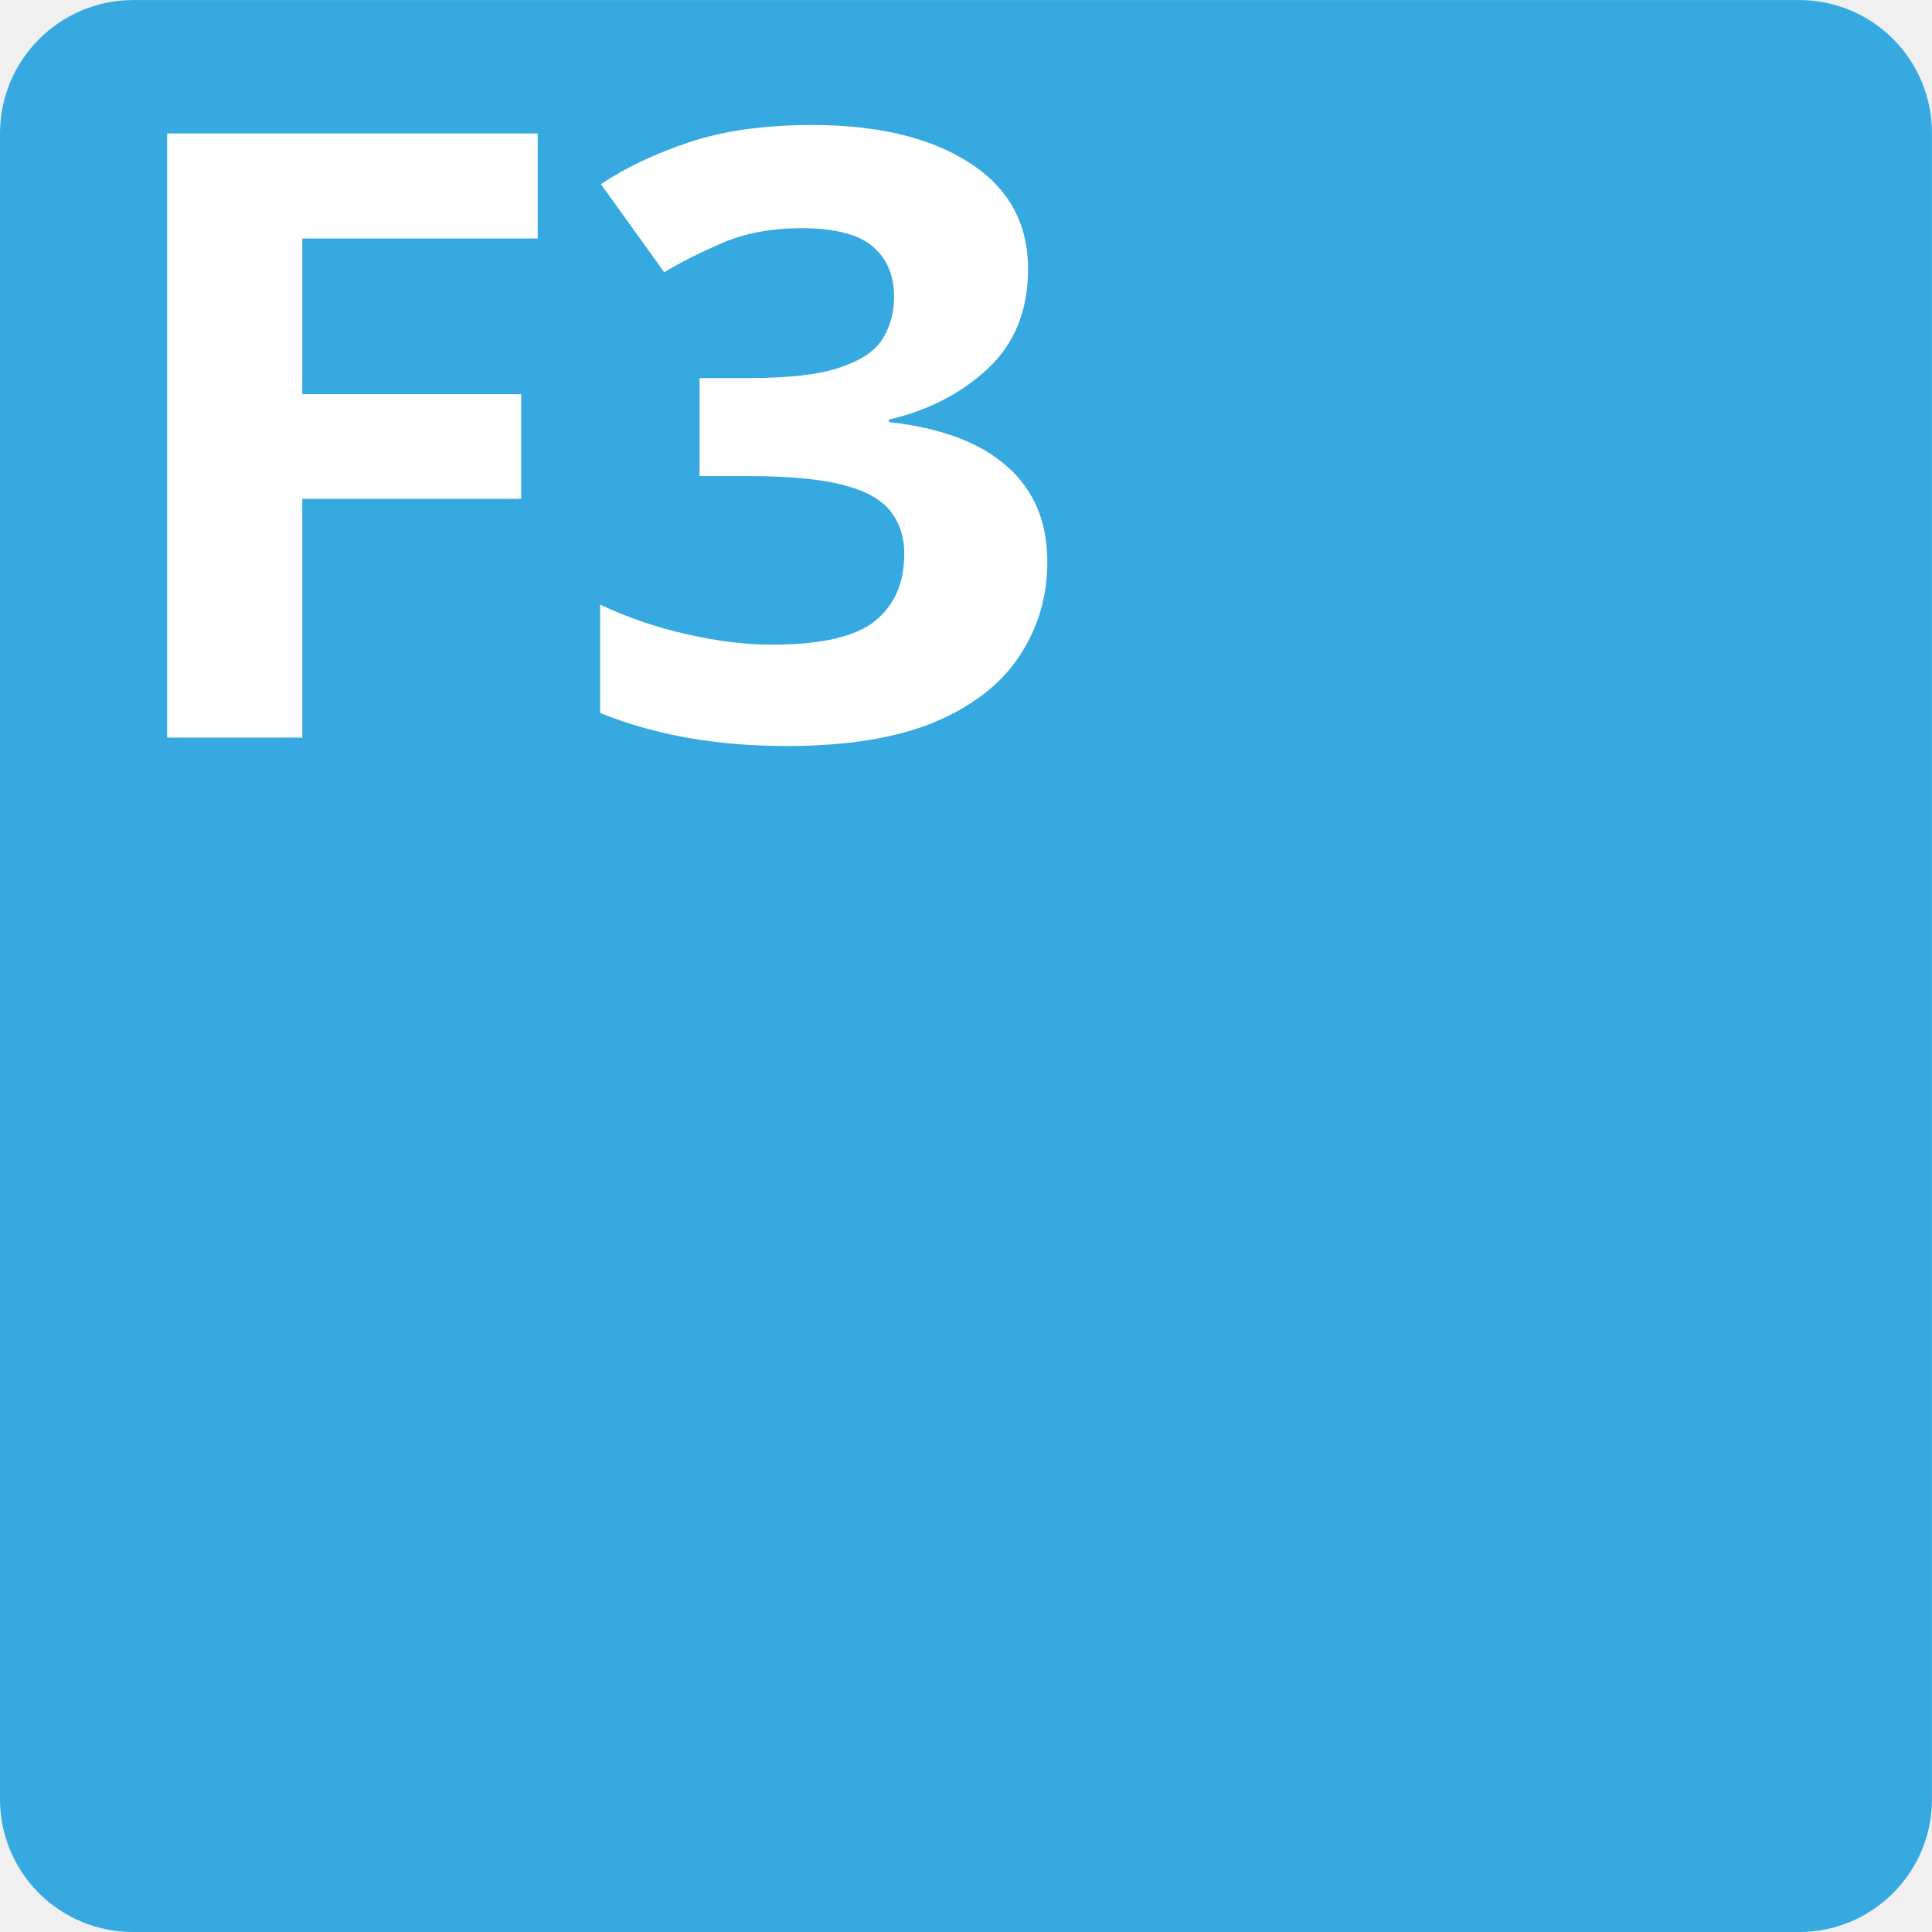
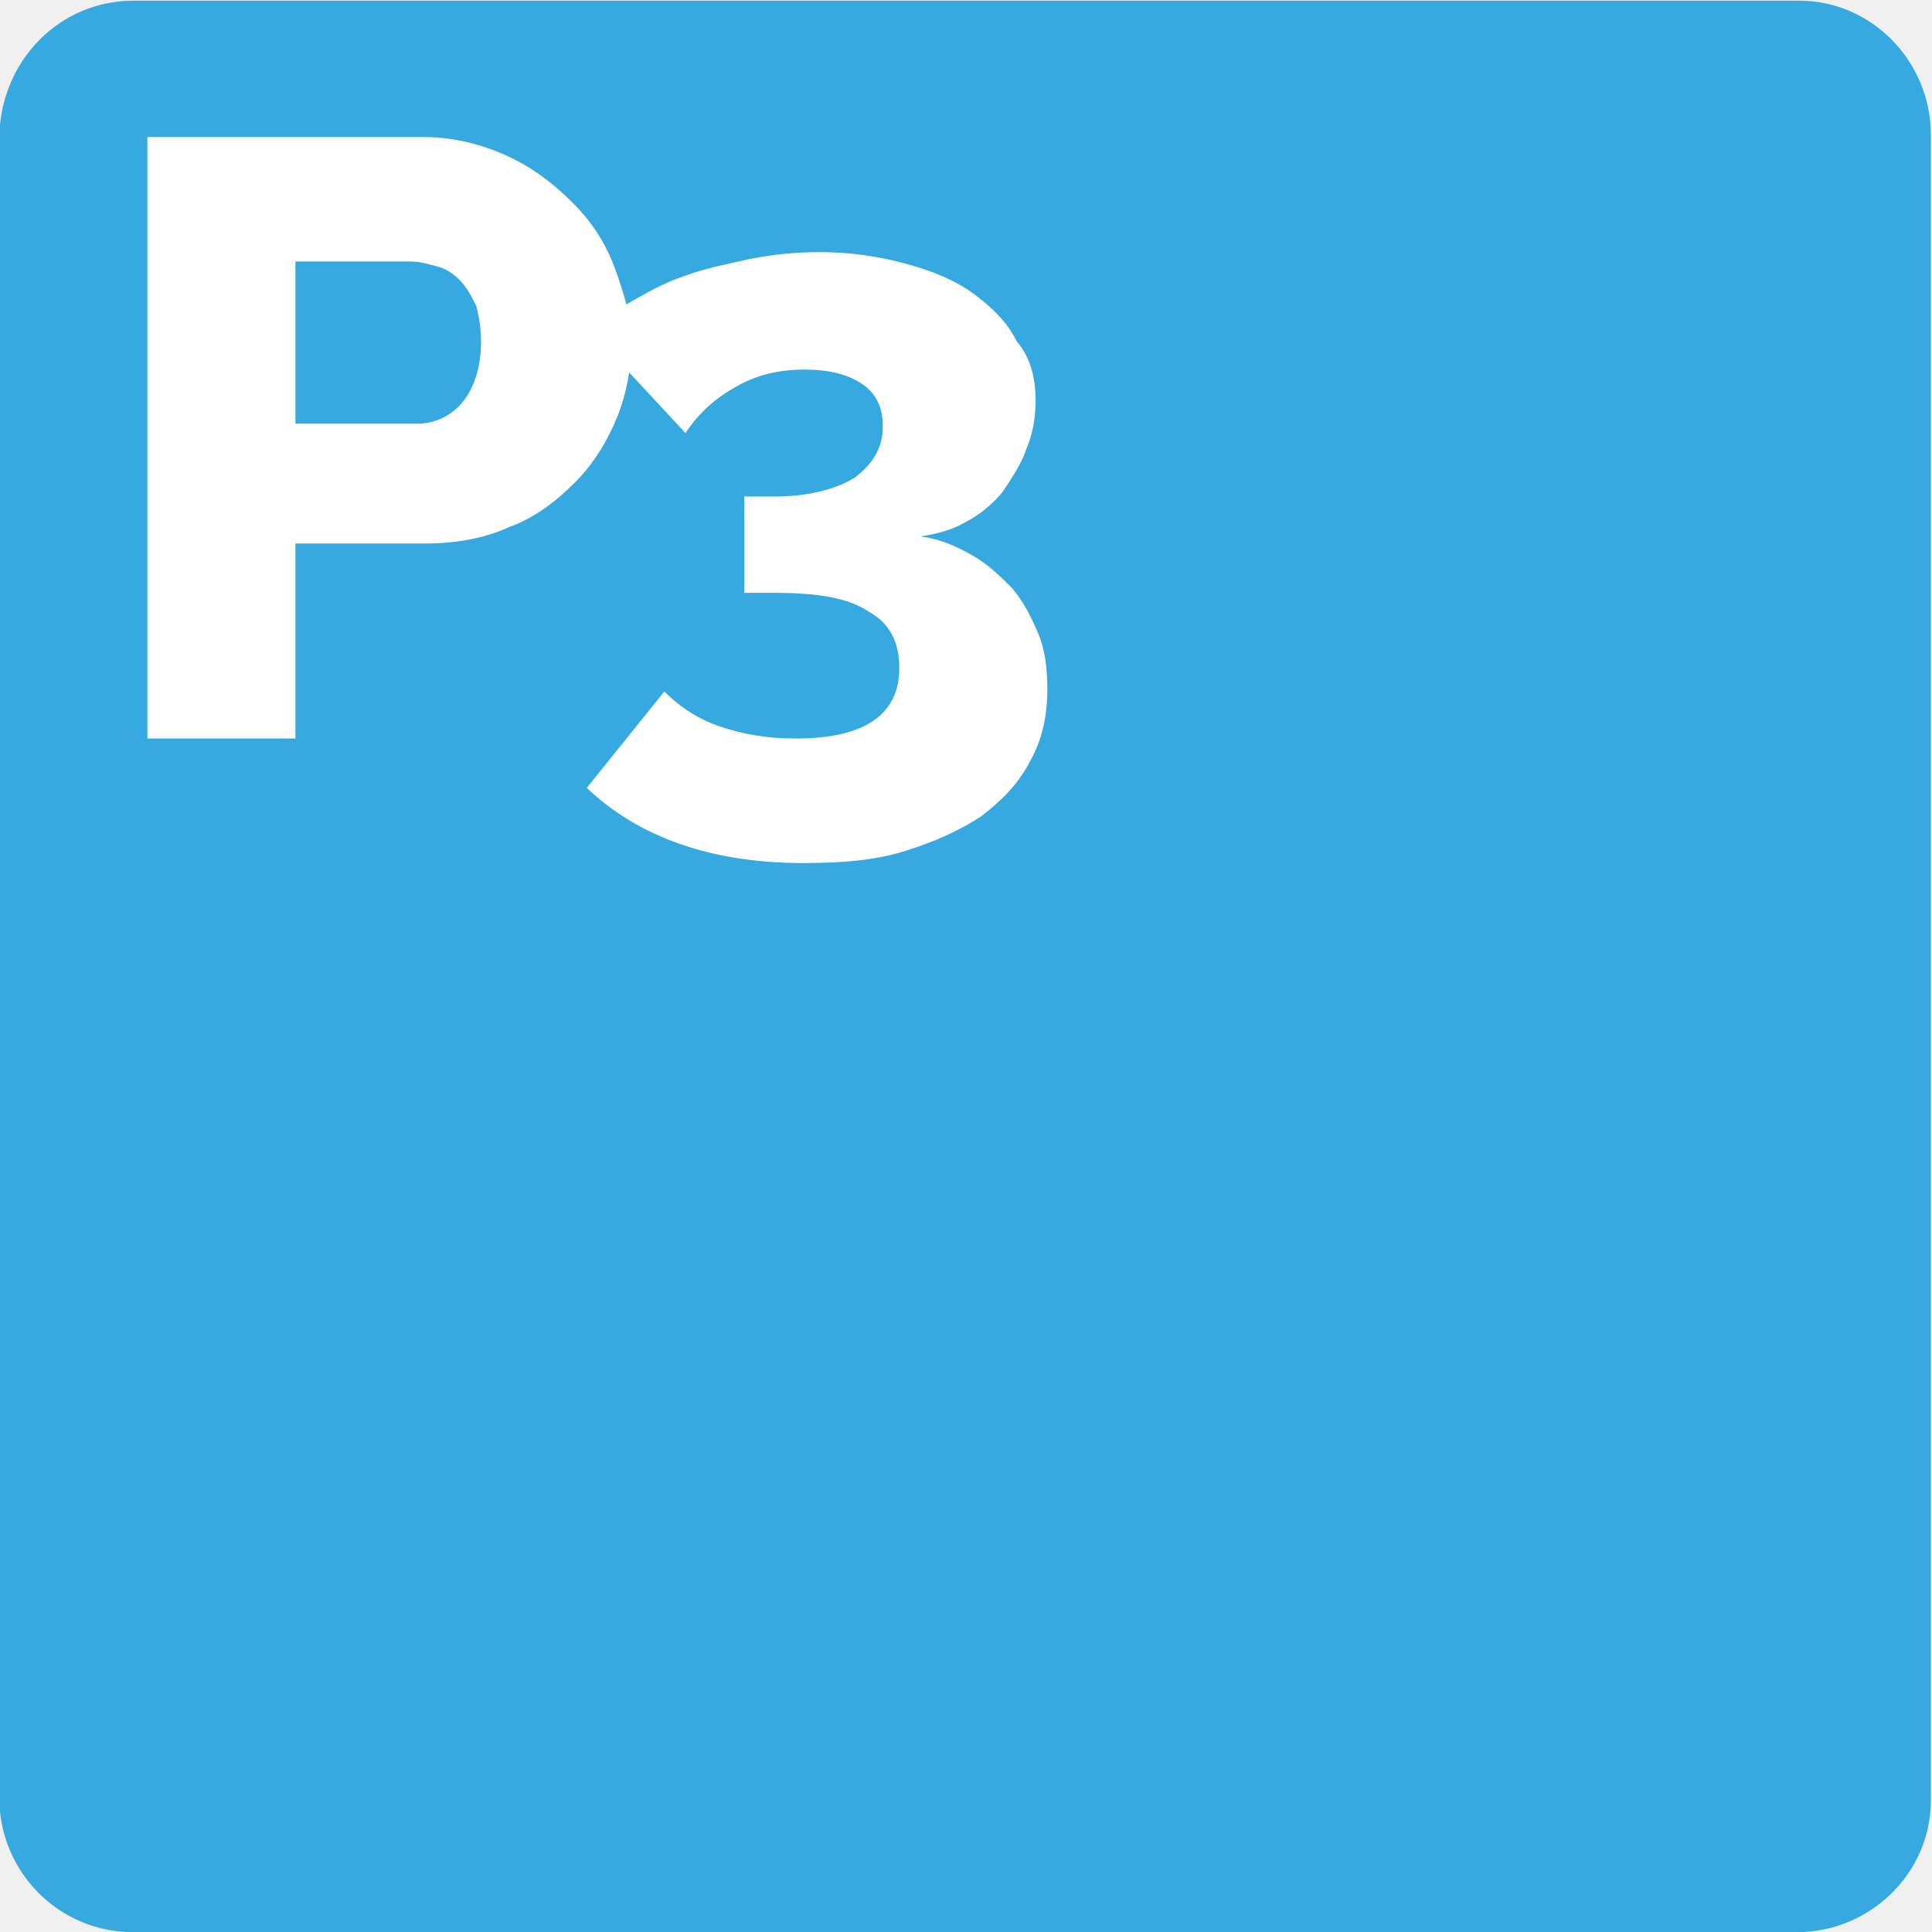
- <svg xmlns="http://www.w3.org/2000/svg" xmlns:xlink="http://www.w3.org/1999/xlink" id="Calque_1" data-name="Calque 1" viewBox="0 0 81.38 81.38">
-   <defs>
-     <style>.cls-1{fill:none;}.cls-2{fill:#36a9e1;}.cls-3{isolation:isolate;font-size:36px;fill:#fff;font-family:Raleway-ExtraBold, Raleway;font-weight:800;}.cls-4{letter-spacing:-0.04em;}.cls-5{clip-path:url(#clip-path);}</style>
-     <clipPath id="clip-path" transform="translate(-0.5 -0.5)">
-       <rect class="cls-1" x="0.01" y="0.01" width="82.37" height="82.37" />
-     </clipPath>
-     <symbol id="F0" data-name="F0" viewBox="0 0 82.2 82.2">
-       <path class="cls-2" d="M5.66,0H76.5a5.65,5.65,0,0,1,5.7,5.6V76.54a5.65,5.65,0,0,1-5.66,5.66H5.66A5.68,5.68,0,0,1,0,76.54V5.7A5.65,5.65,0,0,1,5.62,0Z" />
-       <text class="cls-3" transform="matrix(1.07, 0, 0, -1, 3.65, 50.82)">
-         <tspan class="cls-4">F</tspan>
-         <tspan x="19.08" y="0">3</tspan>
-       </text>
-     </symbol>
-   </defs>
-   <g class="cls-5">
-     <use width="82.2" height="82.2" transform="matrix(0.99, 0, 0, -0.99, 0, 81.38)" xlink:href="#F0" />
-   </g>
+ <svg xmlns="http://www.w3.org/2000/svg" xmlns:xlink="http://www.w3.org/1999/xlink" version="1.1" id="Calque_1" x="0px" y="0px" viewBox="0 0 81.4 81.4" style="enable-background:new 0 0 81.4 81.4;" xml:space="preserve">
+   <style type="text/css">
+ 	.st0{fill:#36A9E1;}
+ 	.st1{enable-background:new    ;}
+ 	.st2{fill:#FFFFFF;}
+ </style>
+   <symbol id="F0" viewBox="-41.1 -41.1 82.2 82.2">
+     <path class="st0" d="M-35.4-41.1h70.8c3.1,0,5.7,2.5,5.7,5.6c0,0,0,0,0,0v70.9c0,3.1-2.5,5.7-5.6,5.7c0,0,0,0,0,0h-70.9   c-3.1,0-5.6-2.5-5.7-5.7v-70.8C-41.1-38.5-38.6-41.1-35.4-41.1C-35.5-41.1-35.5-41.1-35.4-41.1L-35.4-41.1z" />
+     <g class="st1">
+       <path class="st2" d="M-34.8,9.7v25.6h11.7c1.3,0,2.5-0.3,3.6-0.8c1.1-0.5,2-1.2,2.8-2c0.8-0.8,1.4-1.7,1.8-2.8s0.7-2.1,0.7-3.1    c0-1.1-0.2-2.2-0.6-3.2c-0.4-1-1-2-1.8-2.8c-0.8-0.8-1.7-1.5-2.8-1.9c-1.1-0.5-2.3-0.7-3.6-0.7h-5.5V9.7H-34.8z M-28.5,23.1h5.2    c0.7,0,1.4,0.3,1.9,0.9c0.5,0.6,0.8,1.5,0.8,2.6c0,0.6-0.1,1.1-0.2,1.5c-0.2,0.4-0.4,0.8-0.7,1.1c-0.3,0.3-0.6,0.5-1,0.6    c-0.4,0.1-0.7,0.2-1.1,0.2h-4.9V23.1z" />
+     </g>
+     <g class="st1">
+       <path class="st2" d="M-1.9,18.3c0.8-0.1,1.5-0.4,2.2-0.8C1,17.1,1.5,16.6,2,16.1c0.5-0.6,0.8-1.2,1.1-1.9c0.3-0.7,0.4-1.5,0.4-2.4    c0-1.1-0.2-2.1-0.7-3C2.3,7.8,1.6,7.1,0.7,6.4c-0.9-0.6-2-1.1-3.3-1.5s-2.7-0.5-4.3-0.5c-3.9,0-7,1.1-9.2,3.2l3.3,4.1    c0.7-0.7,1.5-1.2,2.4-1.5c0.9-0.3,1.9-0.5,3.2-0.5c2.9,0,4.4,1,4.4,3c0,1.1-0.4,1.9-1.3,2.4c-0.9,0.6-2.2,0.8-4.1,0.8h-1.2v4.1    h1.3c1.4,0,2.6,0.3,3.4,0.8c0.8,0.6,1.2,1.3,1.2,2.2c0,0.8-0.3,1.4-0.9,1.8c-0.6,0.4-1.4,0.6-2.4,0.6c-1.1,0-2-0.2-2.9-0.7    c-0.9-0.5-1.6-1.1-2.2-2l-3.9,4.2c0.4,0.5,0.9,1,1.6,1.4c0.7,0.4,1.4,0.8,2.3,1.1c0.8,0.3,1.8,0.5,2.7,0.7c1,0.2,2,0.3,3,0.3    c1.4,0,2.6-0.2,3.7-0.5c1.1-0.3,2.1-0.7,2.9-1.3c0.8-0.6,1.4-1.2,1.8-2C2.8,25.9,3,25,3,24.1c0-0.7-0.1-1.4-0.4-2.1    c-0.2-0.6-0.6-1.2-1-1.8c-0.4-0.5-1-1-1.6-1.3C-0.5,18.6-1.2,18.4-1.9,18.3z" />
+     </g>
+   </symbol>
+   <use xlink:href="#F0" width="82.2" height="82.2" x="-41.1" y="-41.1" transform="matrix(0.99 0 0 -0.99 40.6617 40.7183)" style="overflow:visible;" />
</svg>
